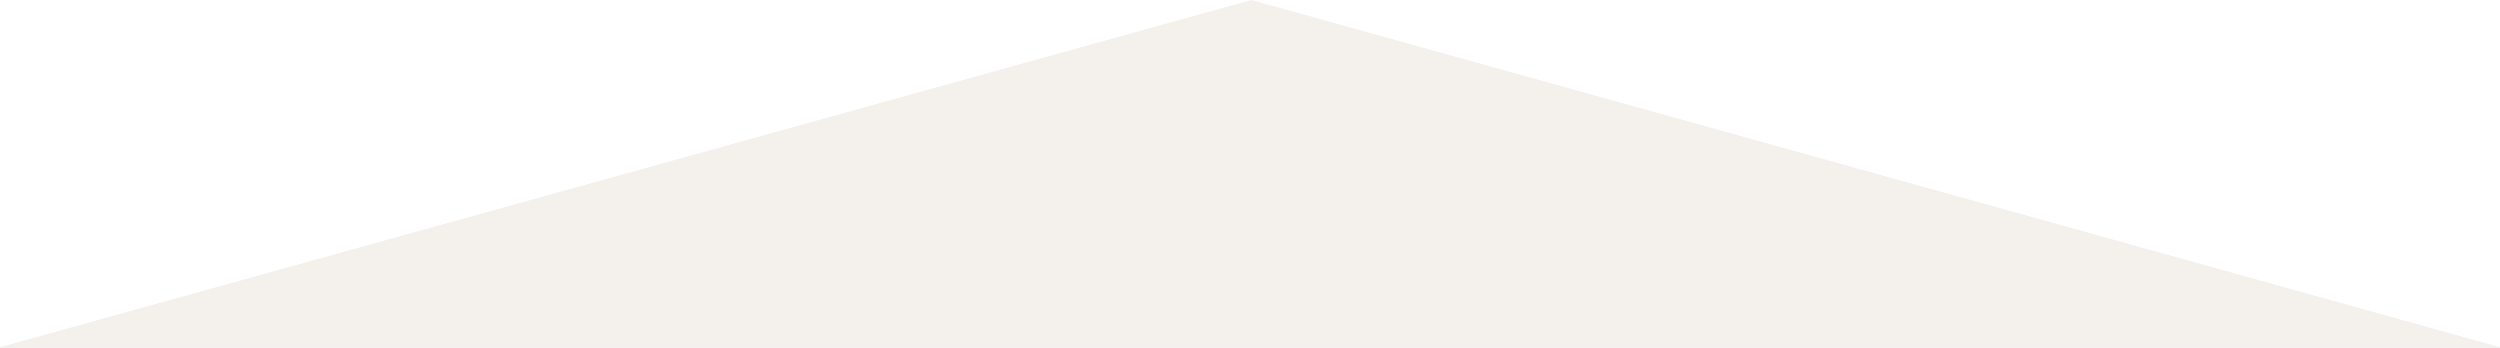
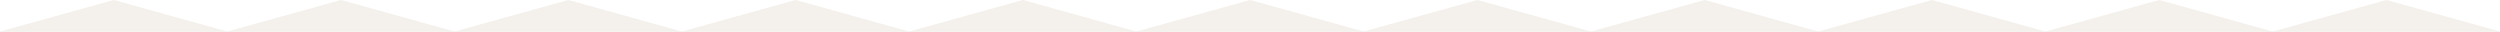
- <svg xmlns="http://www.w3.org/2000/svg" version="1.1" id="Layer_1" x="0px" y="0px" viewBox="0 0 180 25" style="enable-background:new 0 0 180 25;" xml:space="preserve">
+ <svg xmlns="http://www.w3.org/2000/svg" version="1.1" id="Layer_1" x="0px" y="0px" viewBox="0 0 1980 25" style="enable-background:new 0 0 1980 25;" xml:space="preserve">
  <style type="text/css">
	.st0{fill:#FFFFFF;}
	.st1{fill:#F4F0EB;}
</style>
-   <rect class="st0" width="180" height="25" />
+   <rect class="st0" width="1980" height="24.9" />
  <polygon class="st1" points="180,25 0,25 90.1,0 " />
+   <polygon class="st1" points="360,25 180,25 270.1,0 " />
+   <polygon class="st1" points="540,25 360,25 450.1,0 " />
+   <polygon class="st1" points="720,25 540,25 630.1,0 " />
+   <polygon class="st1" points="900,25 720,25 810.1,0 " />
+   <polygon class="st1" points="1080,25 900,25 990.1,0 " />
+   <polygon class="st1" points="1260,25 1080,25 1170.1,0 " />
+   <polygon class="st1" points="1440,25 1260,25 1350.1,0 " />
+   <polygon class="st1" points="1620,25 1440,25 1530.1,0 " />
+   <polygon class="st1" points="1800,25 1620,25 1710.1,0 " />
+   <polygon class="st1" points="1980,25 1800,25 1890.1,0 " />
</svg>
